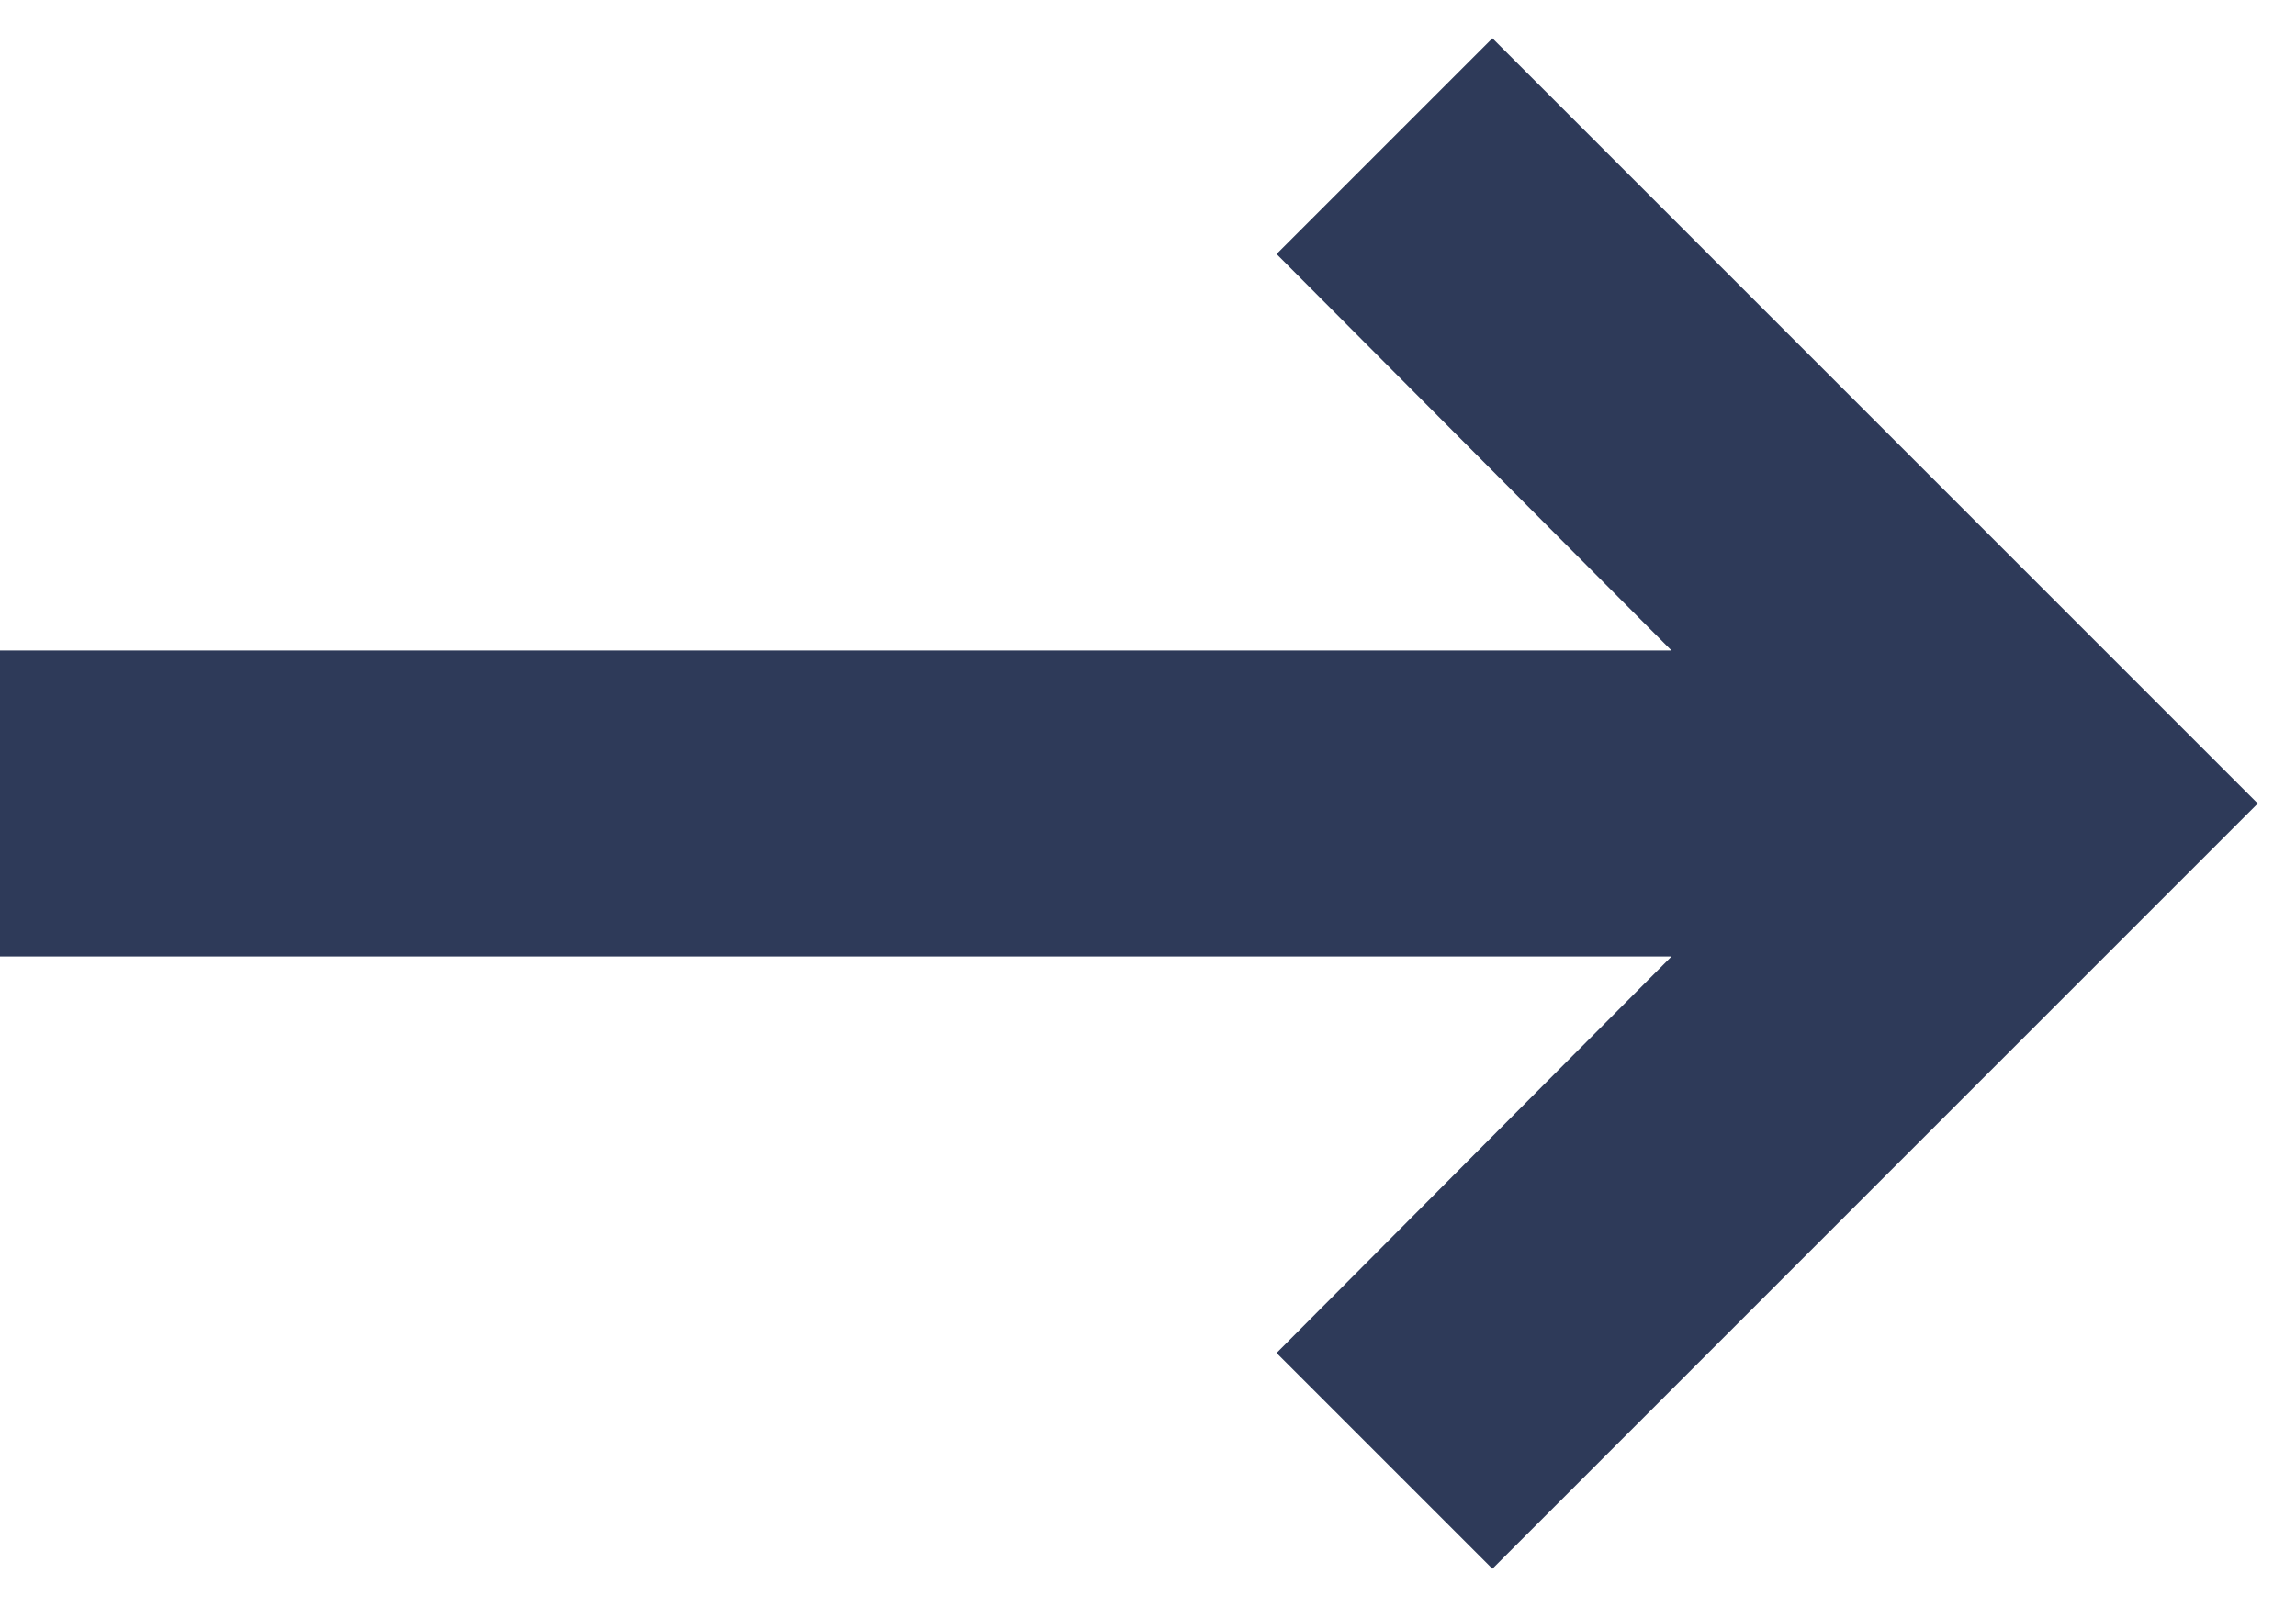
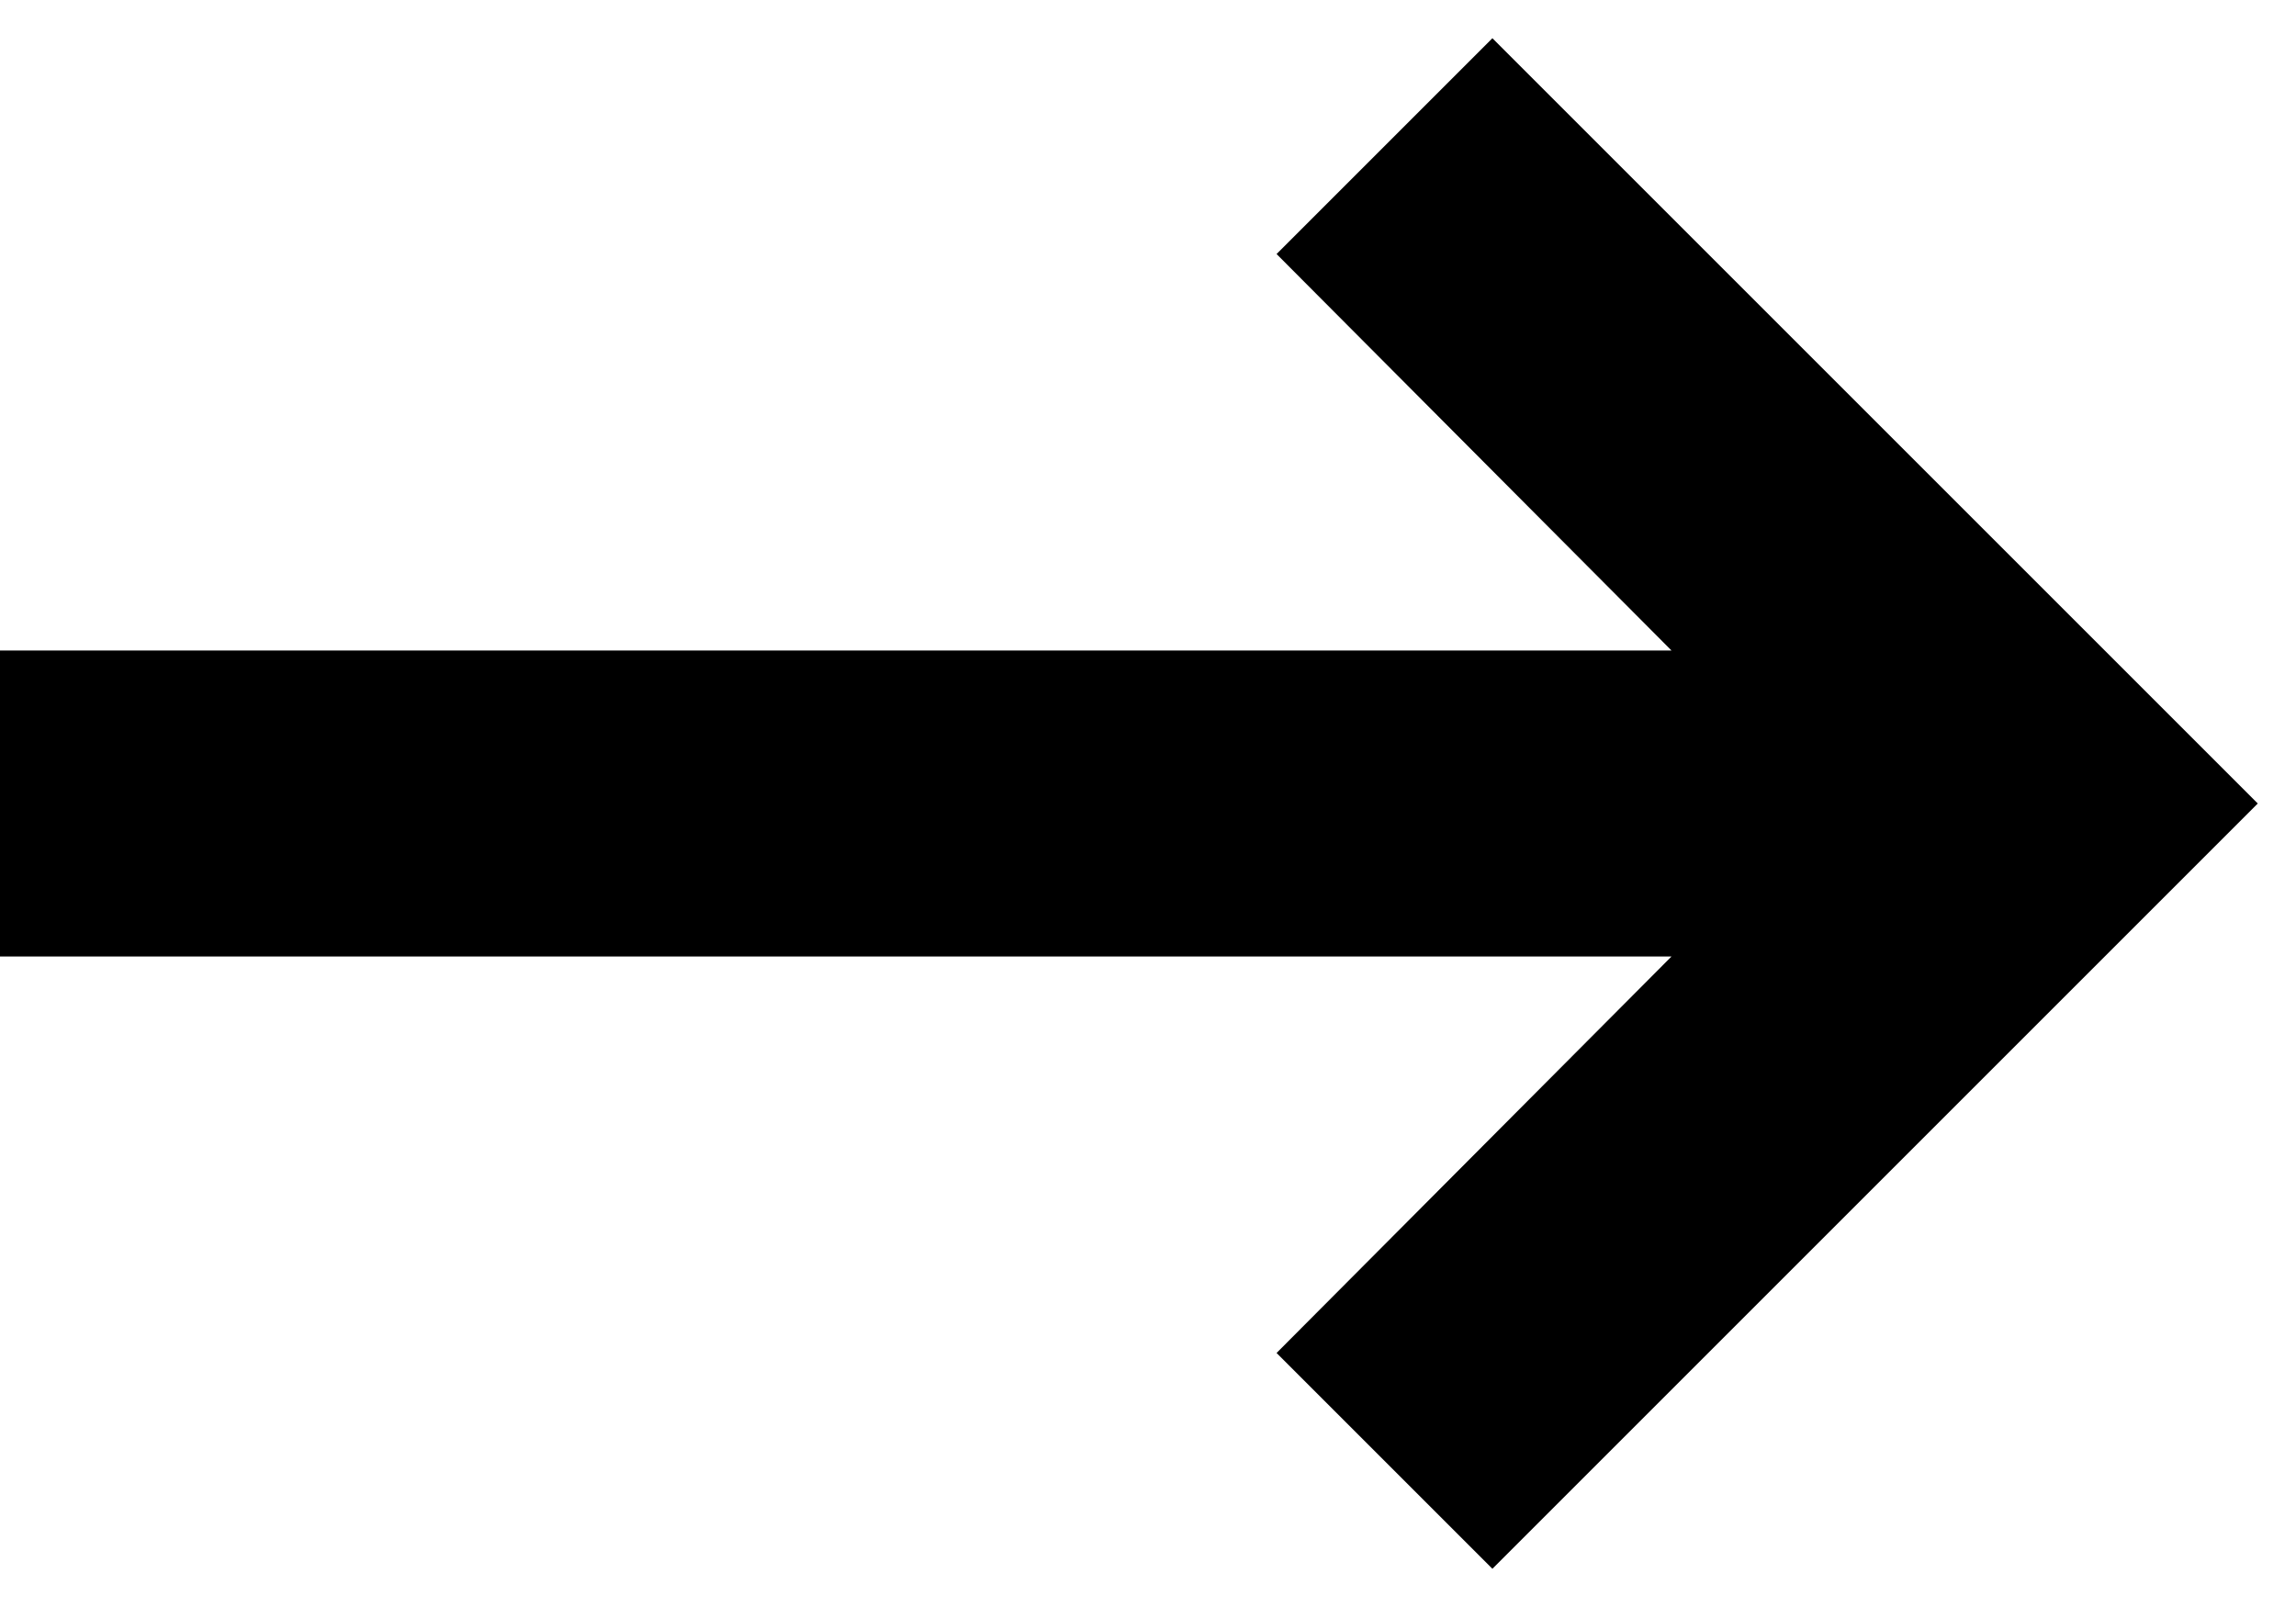
<svg xmlns="http://www.w3.org/2000/svg" width="20" height="14" viewBox="0 0 20 14" fill="none">
-   <path d="M0 8.333L14.56 8.333L11.12 11.787L13 13.667L19.667 7L13 0.333L11.12 2.213L14.56 5.667L0 5.667V8.333Z" fill="#2E3A59" />
+   <path d="M0 8.333L14.56 8.333L11.12 11.787L13 13.667L19.667 7L13 0.333L11.12 2.213L14.56 5.667L0 5.667V8.333Z" fill="currentColor" />
</svg>
